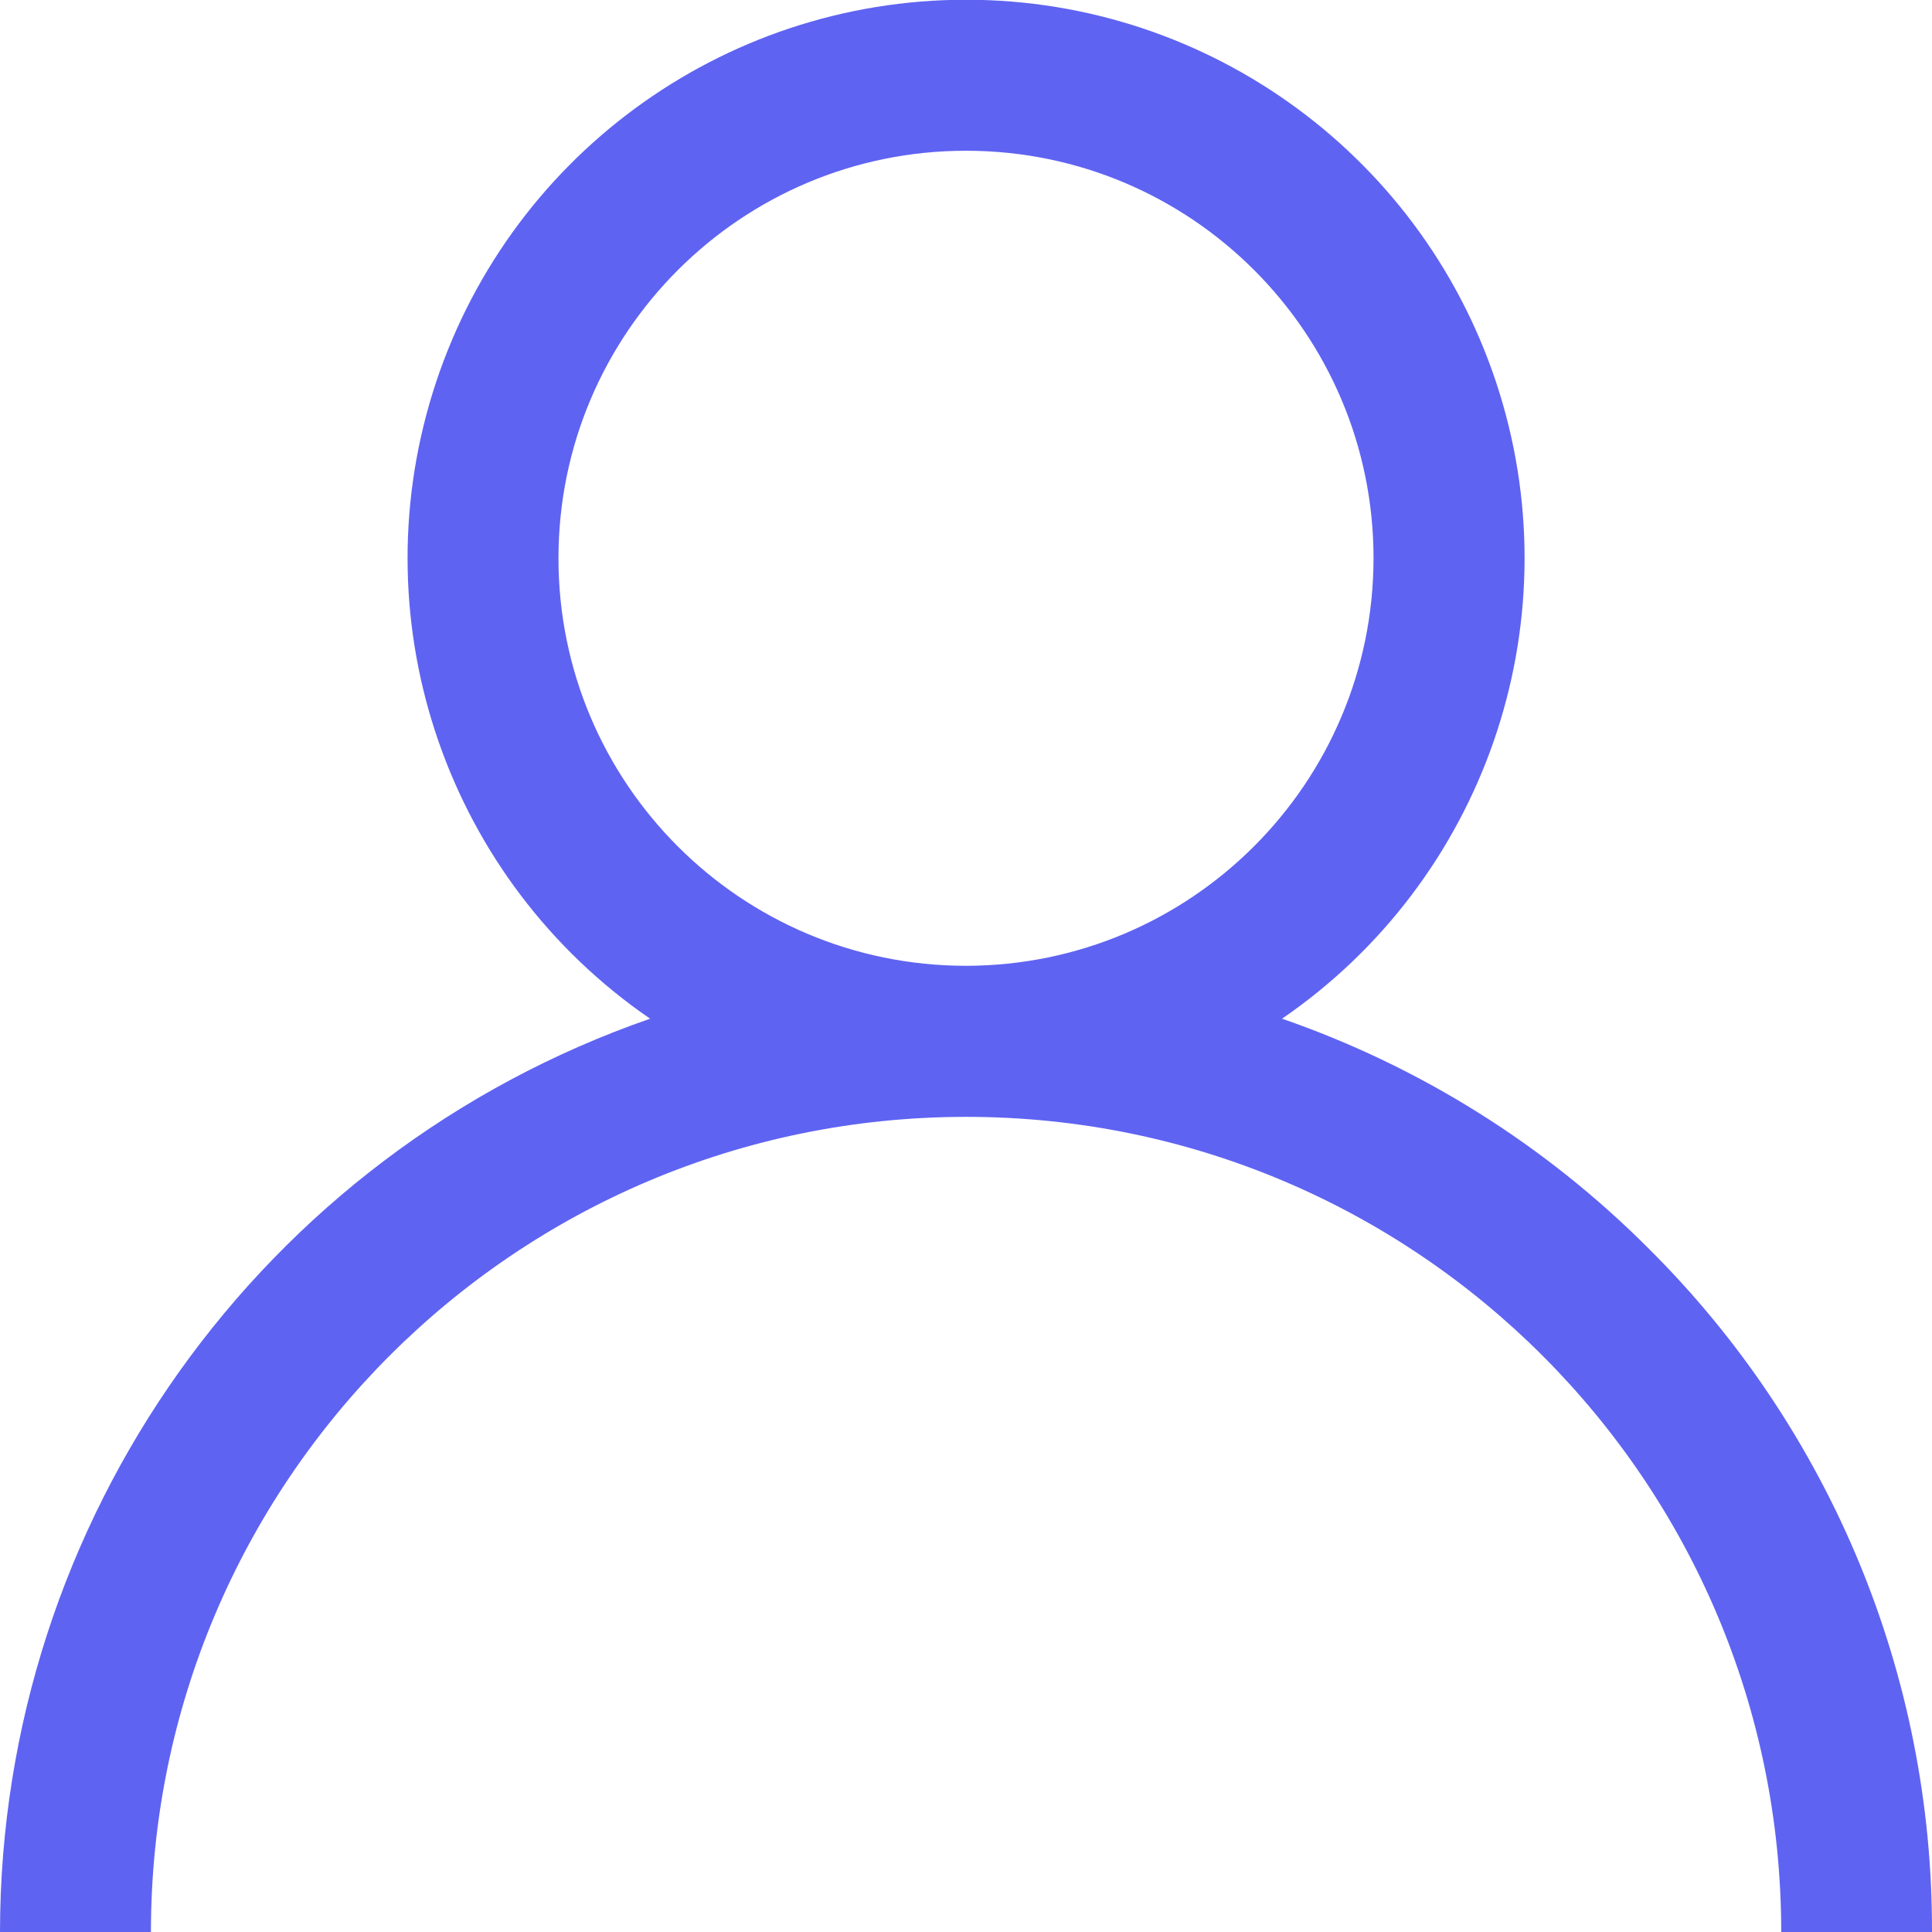
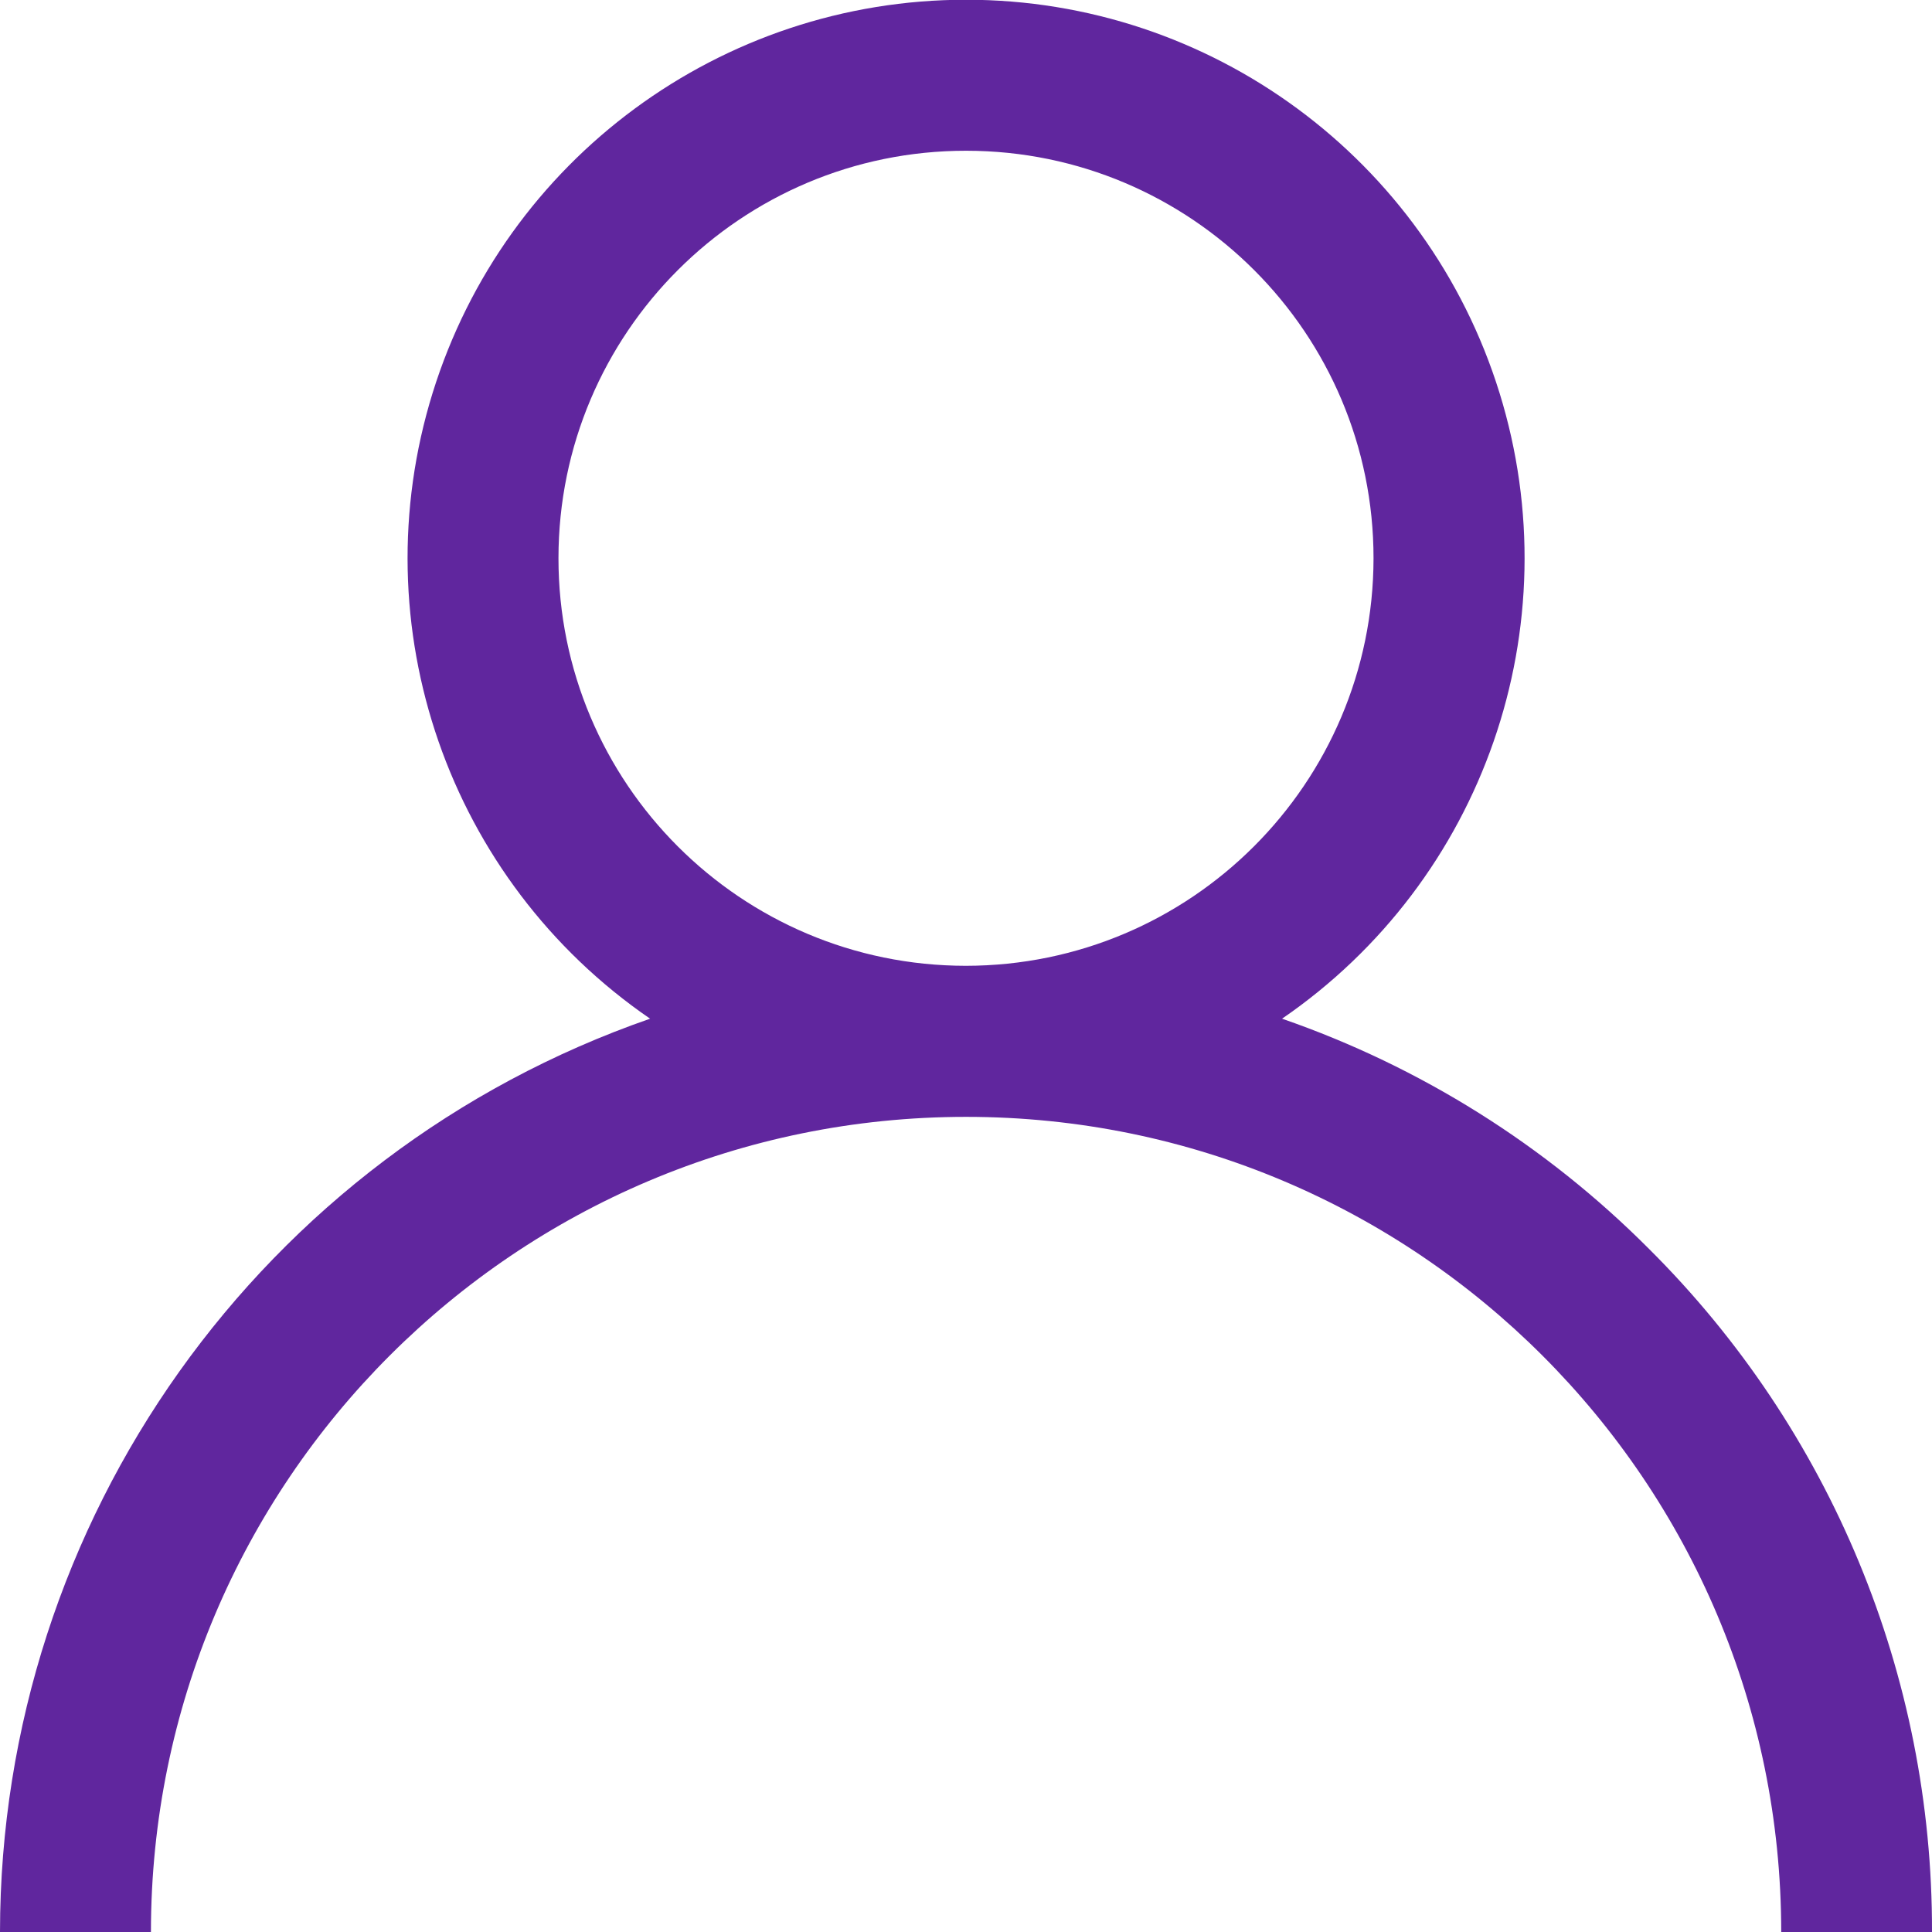
<svg xmlns="http://www.w3.org/2000/svg" width="50.01" height="50.01" viewBox="0 0 50.01 50.01">
  <g id="user" transform="translate(-53 30)">
    <g id="Group_9418" data-name="Group 9418" transform="translate(53 -30)">
-       <path id="Path_11690" data-name="Path 11690" d="M42.686,32.329a24.909,24.909,0,0,0-9.5-5.96,14.456,14.456,0,1,0-16.358,0A25.044,25.044,0,0,0,0,50.01H3.907a21.1,21.1,0,0,1,42.2,0H50.01A24.842,24.842,0,0,0,42.686,32.329ZM25,25A10.549,10.549,0,1,1,35.554,14.456,10.561,10.561,0,0,1,25,25Z" transform="translate(0)" fill="#5f63f2" />
+       <path id="Path_11690" data-name="Path 11690" d="M42.686,32.329a24.909,24.909,0,0,0-9.5-5.96,14.456,14.456,0,1,0-16.358,0A25.044,25.044,0,0,0,0,50.01H3.907a21.1,21.1,0,0,1,42.2,0H50.01A24.842,24.842,0,0,0,42.686,32.329ZM25,25A10.549,10.549,0,1,1,35.554,14.456,10.561,10.561,0,0,1,25,25Z" transform="translate(0)" fill="#60269E" />
    </g>
  </g>
</svg>
